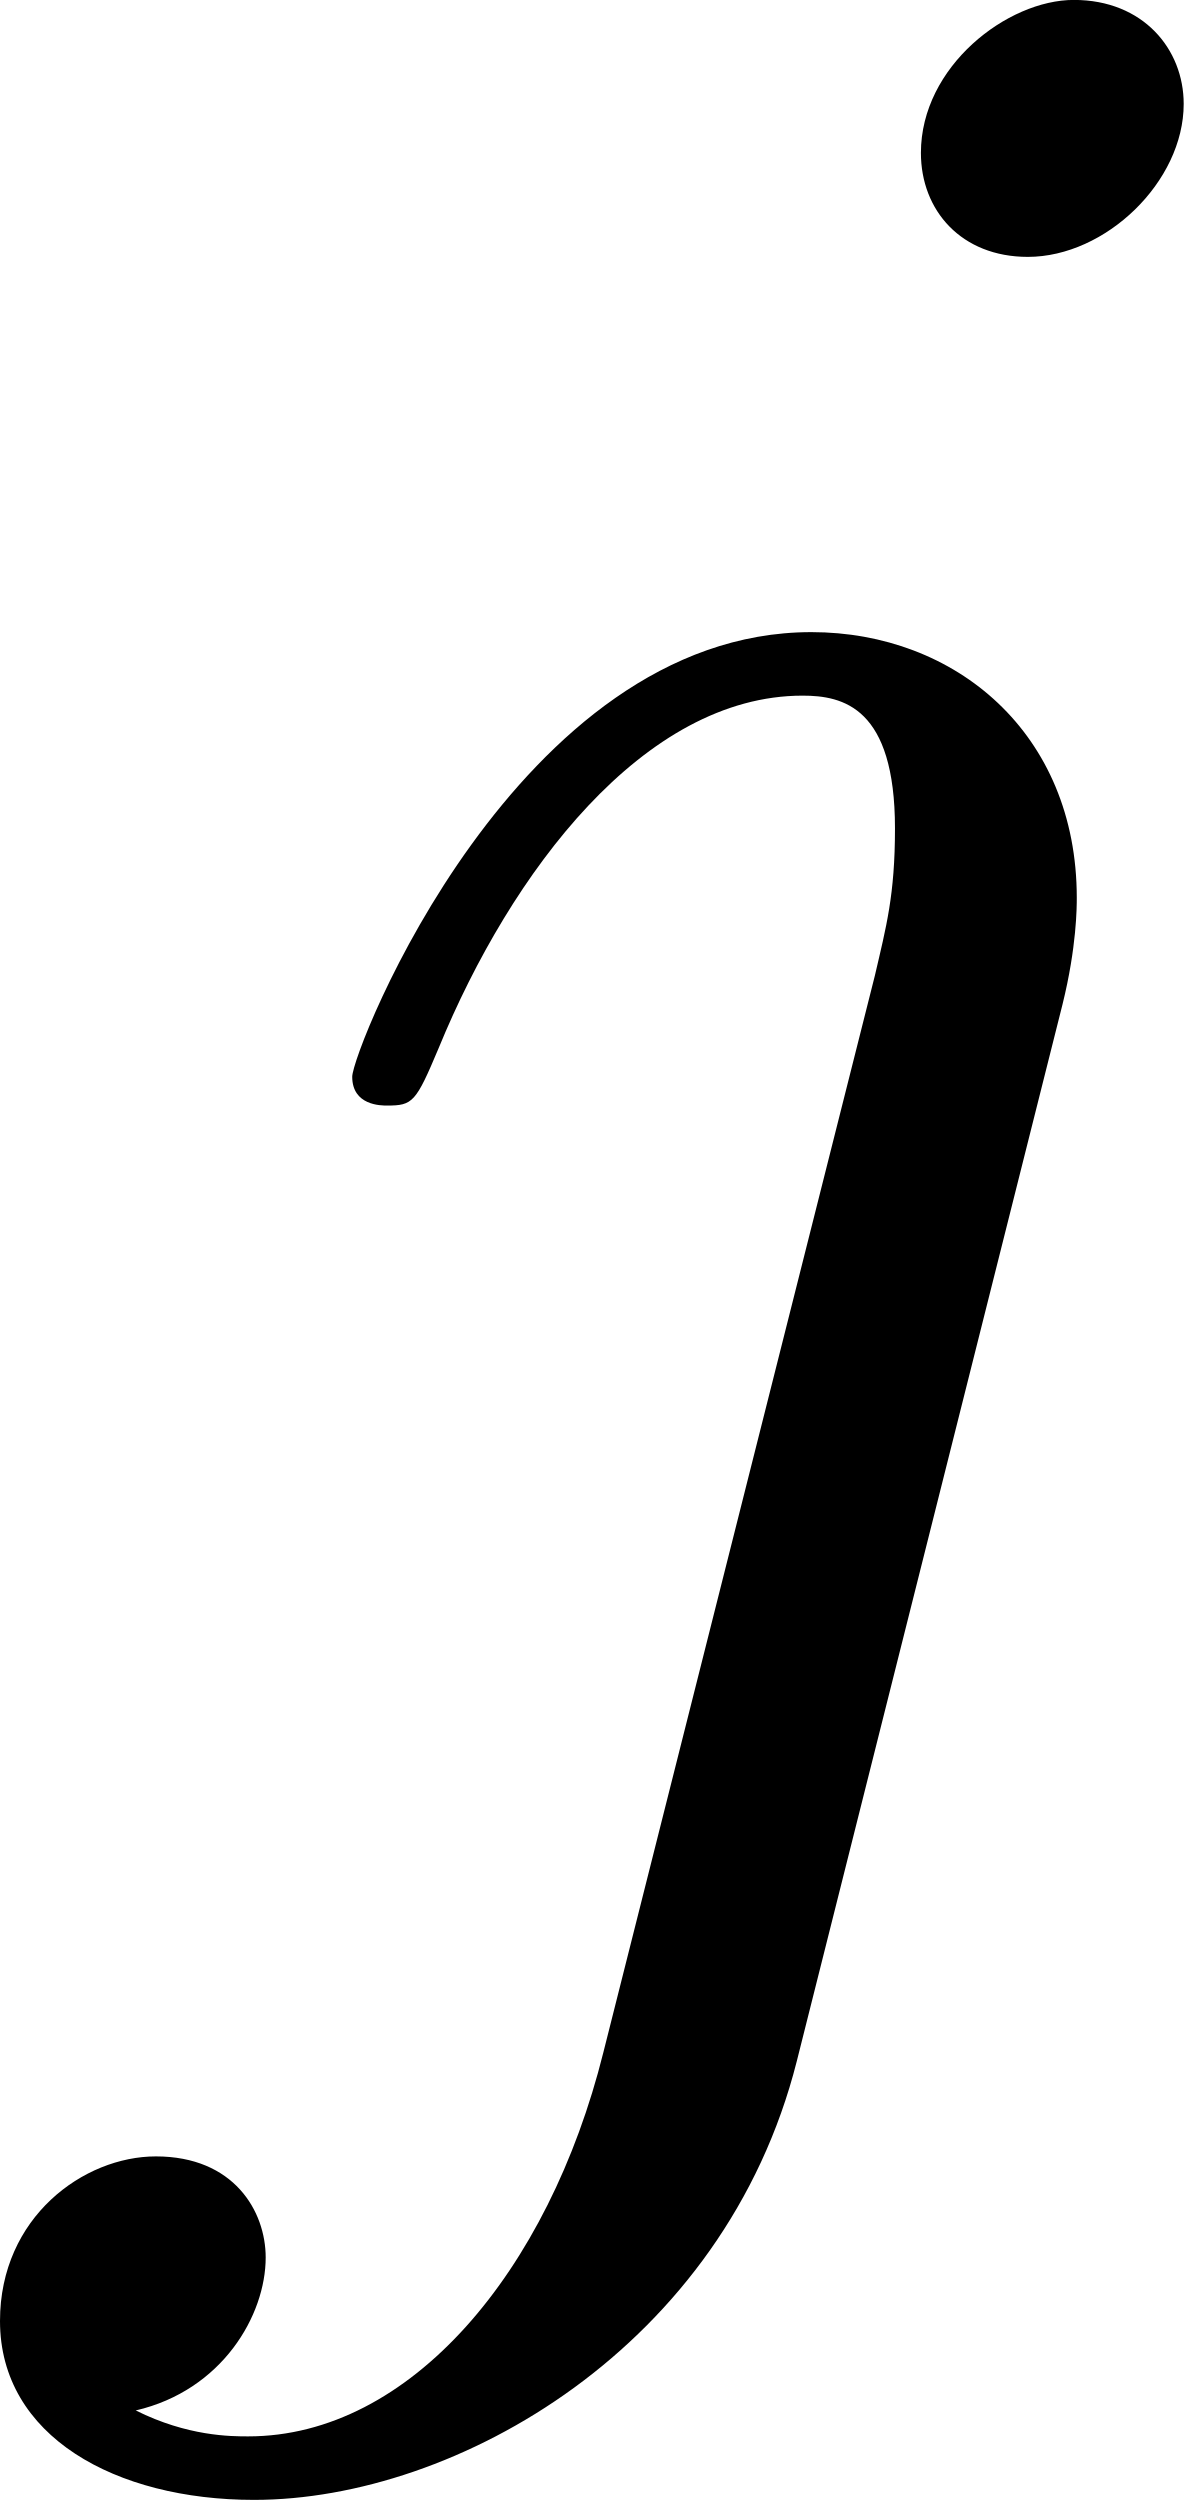
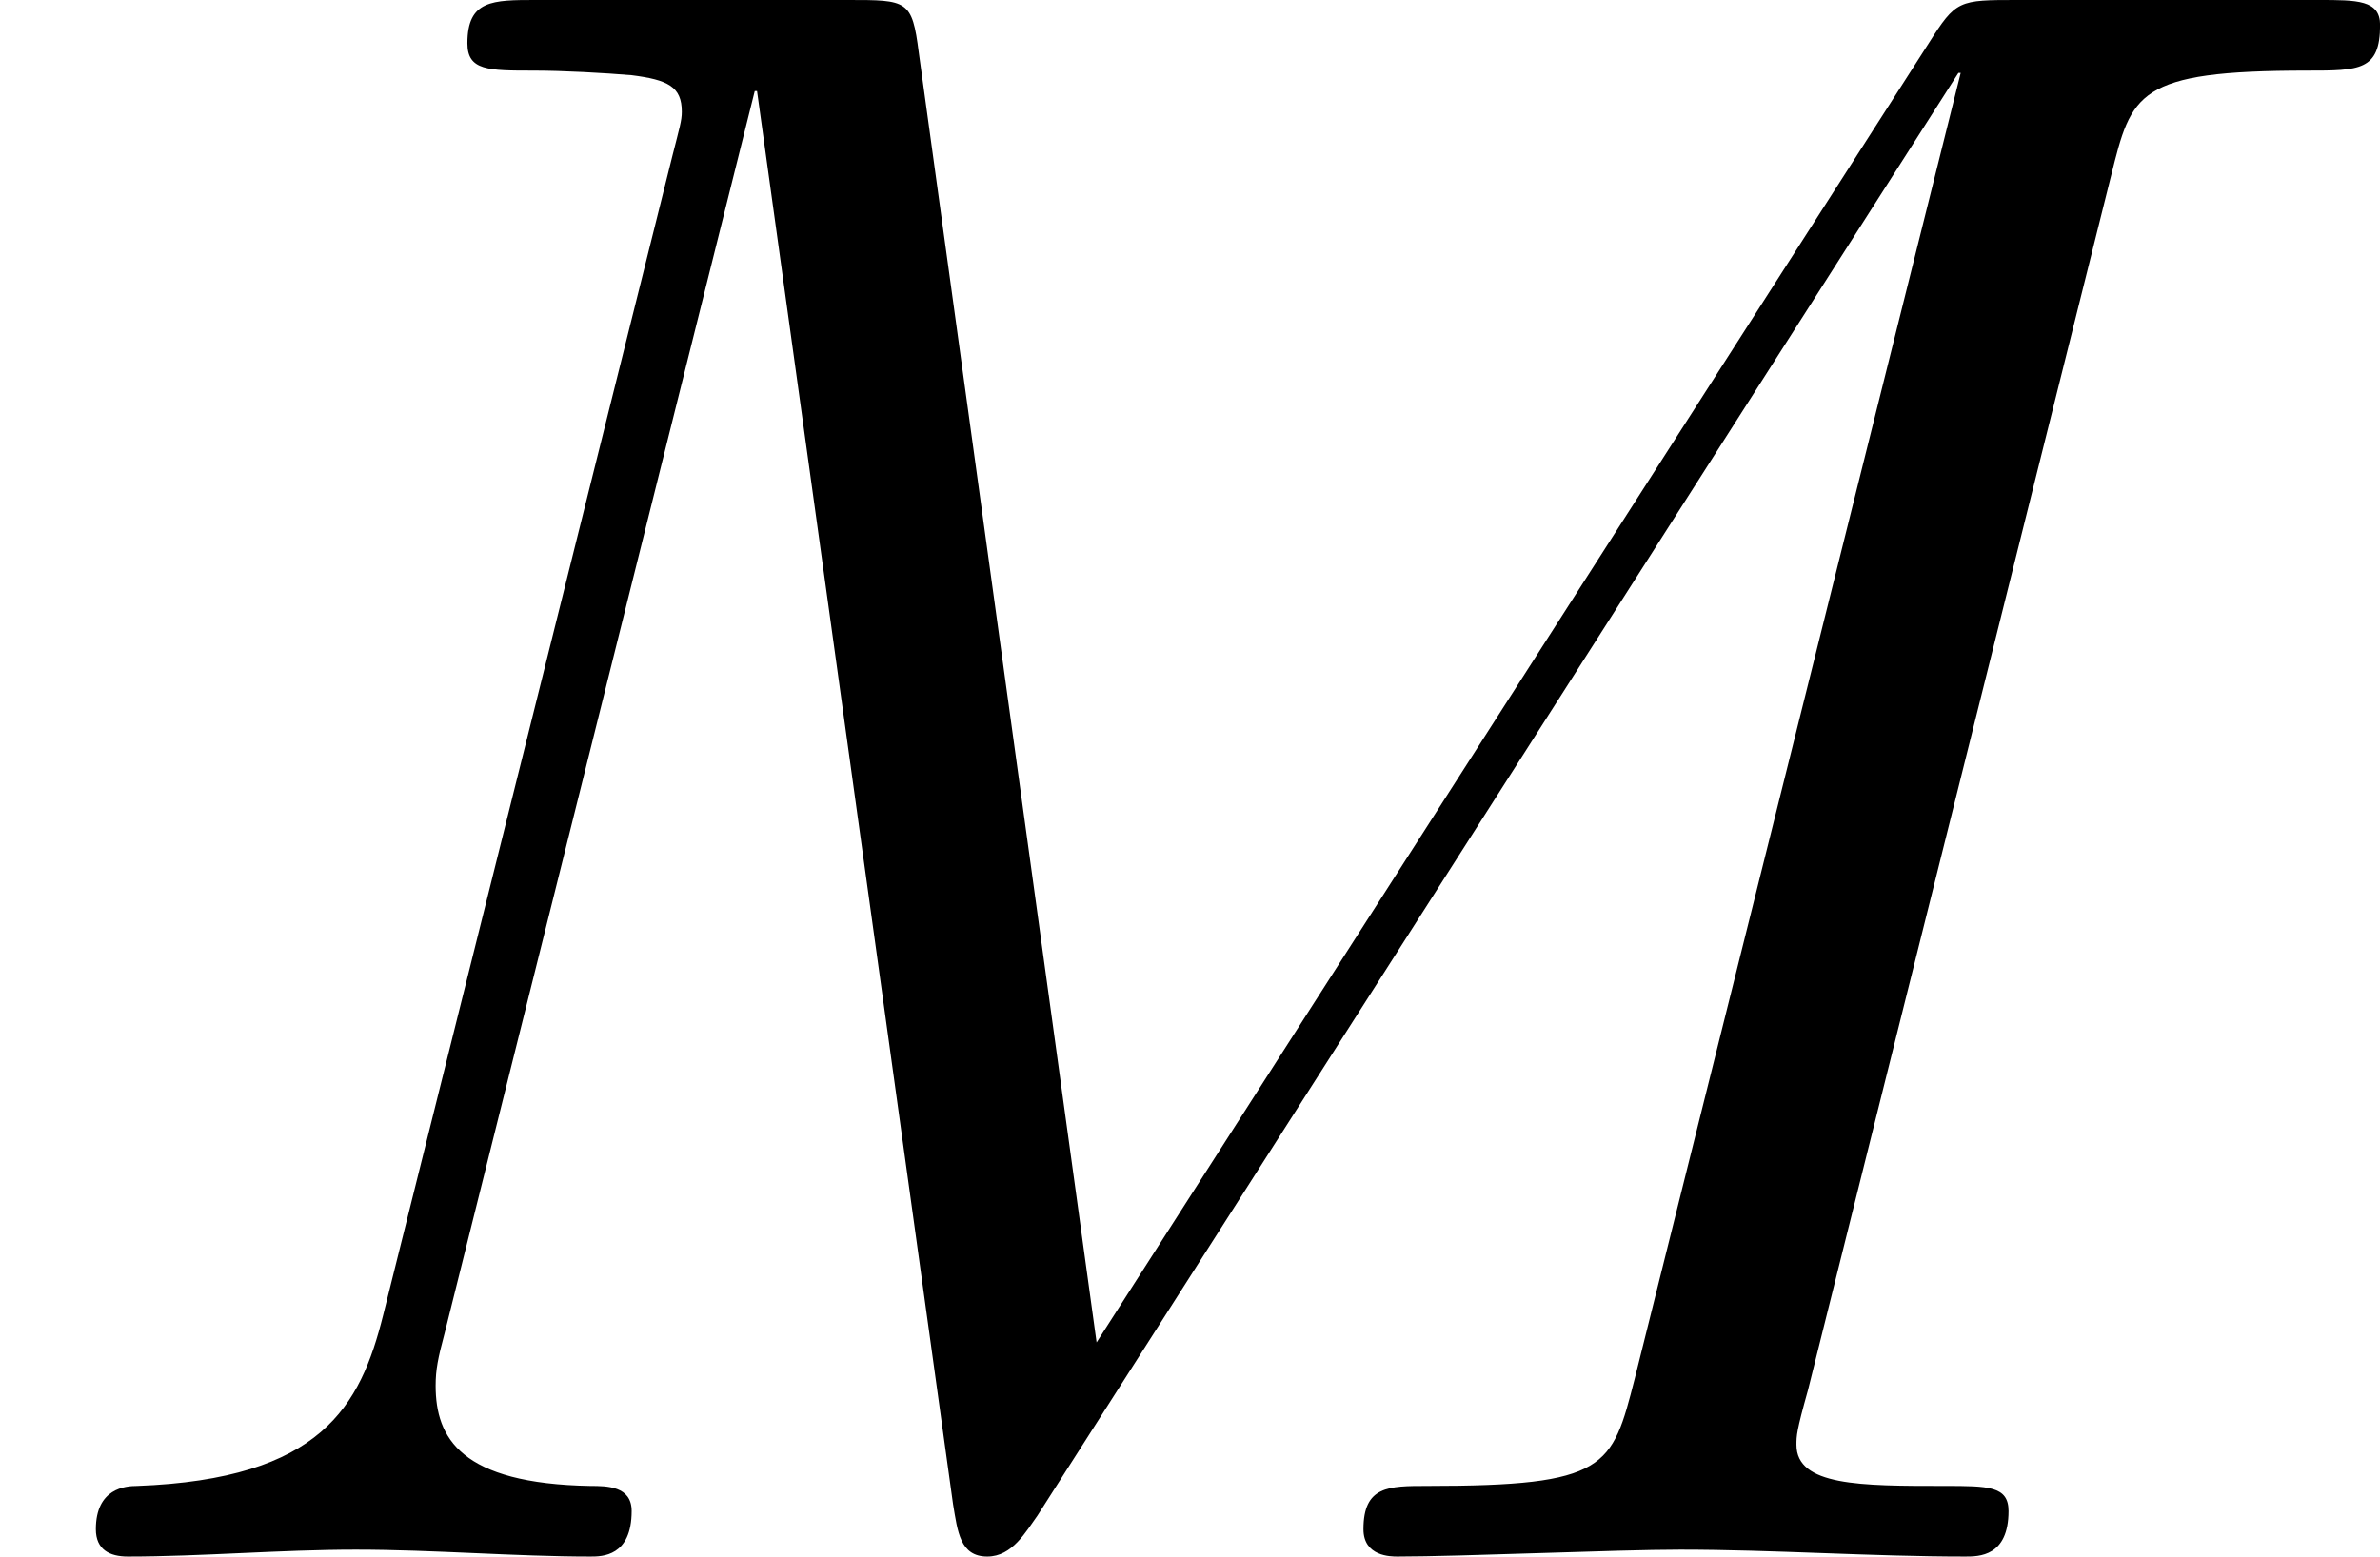
- <svg xmlns="http://www.w3.org/2000/svg" xmlns:xlink="http://www.w3.org/1999/xlink" version="1.1" width="6.262pt" height="13.226pt" viewBox="47.341 468.026 6.262 13.226">
+ <svg xmlns="http://www.w3.org/2000/svg" xmlns:xlink="http://www.w3.org/1999/xlink" version="1.1" width="15.945pt" height="10.431pt" viewBox="74.157 396.557 15.945 10.431">
  <defs>
-     <path id="g18-106" d="M4.331-6.818C4.331-7.025 4.178-7.211 3.916-7.211C3.665-7.211 3.338-6.96 3.338-6.633C3.338-6.415 3.491-6.24 3.742-6.24C4.036-6.24 4.331-6.524 4.331-6.818ZM2.138 .545C1.931 1.375 1.407 1.996 .796 1.996C.731 1.996 .567 1.996 .371 1.898C.698 1.822 .862 1.538 .862 1.32C.862 1.145 .742 .938 .447 .938C.175 .938-.142 1.167-.142 1.56C-.142 1.996 .295 2.236 .818 2.236C1.582 2.236 2.596 1.658 2.869 .578L3.873-3.415C3.927-3.633 3.927-3.785 3.927-3.818C3.927-4.44 3.469-4.822 2.924-4.822C1.811-4.822 1.189-3.24 1.189-3.142C1.189-3.033 1.298-3.033 1.32-3.033C1.418-3.033 1.429-3.044 1.516-3.251C1.789-3.916 2.291-4.582 2.891-4.582C3.044-4.582 3.24-4.538 3.24-4.08C3.24-3.829 3.207-3.709 3.164-3.524L2.138 .545Z" />
+     <path id="g18-77" d="M10.102-6.611C10.2-7.004 10.222-7.113 11.04-7.113C11.291-7.113 11.389-7.113 11.389-7.331C11.389-7.451 11.28-7.451 11.095-7.451H9.655C9.371-7.451 9.36-7.451 9.229-7.244L5.247-1.025L4.396-7.2C4.364-7.451 4.342-7.451 4.058-7.451H2.564C2.356-7.451 2.236-7.451 2.236-7.244C2.236-7.113 2.335-7.113 2.553-7.113C2.695-7.113 2.891-7.102 3.022-7.091C3.196-7.069 3.262-7.036 3.262-6.916C3.262-6.873 3.251-6.84 3.218-6.709L1.833-1.156C1.724-.72 1.538-.371 .655-.338C.6-.338 .458-.327 .458-.131C.458-.033 .524 0 .611 0C.96 0 1.342-.033 1.702-.033C2.073-.033 2.465 0 2.825 0C2.88 0 3.022 0 3.022-.218C3.022-.338 2.902-.338 2.825-.338C2.204-.349 2.084-.567 2.084-.818C2.084-.895 2.095-.949 2.127-1.069L3.611-7.015H3.622L4.56-.251C4.582-.12 4.593 0 4.724 0C4.844 0 4.909-.12 4.964-.196L9.371-7.102H9.382L7.822-.851C7.713-.425 7.691-.338 6.829-.338C6.644-.338 6.524-.338 6.524-.131C6.524 0 6.655 0 6.687 0C6.993 0 7.735-.033 8.04-.033C8.487-.033 8.956 0 9.404 0C9.469 0 9.611 0 9.611-.218C9.611-.338 9.513-.338 9.305-.338C8.902-.338 8.596-.338 8.596-.535C8.596-.578 8.596-.6 8.651-.796L10.102-6.611Z" />
  </defs>
  <g id="page1" transform="matrix(1.4 0 0 1.4 0 0)">
-     <use x="33.957" y="341.515" xlink:href="#g18-106" />
+     <use x="52.97" y="290.706" xlink:href="#g18-77" />
  </g>
</svg>
